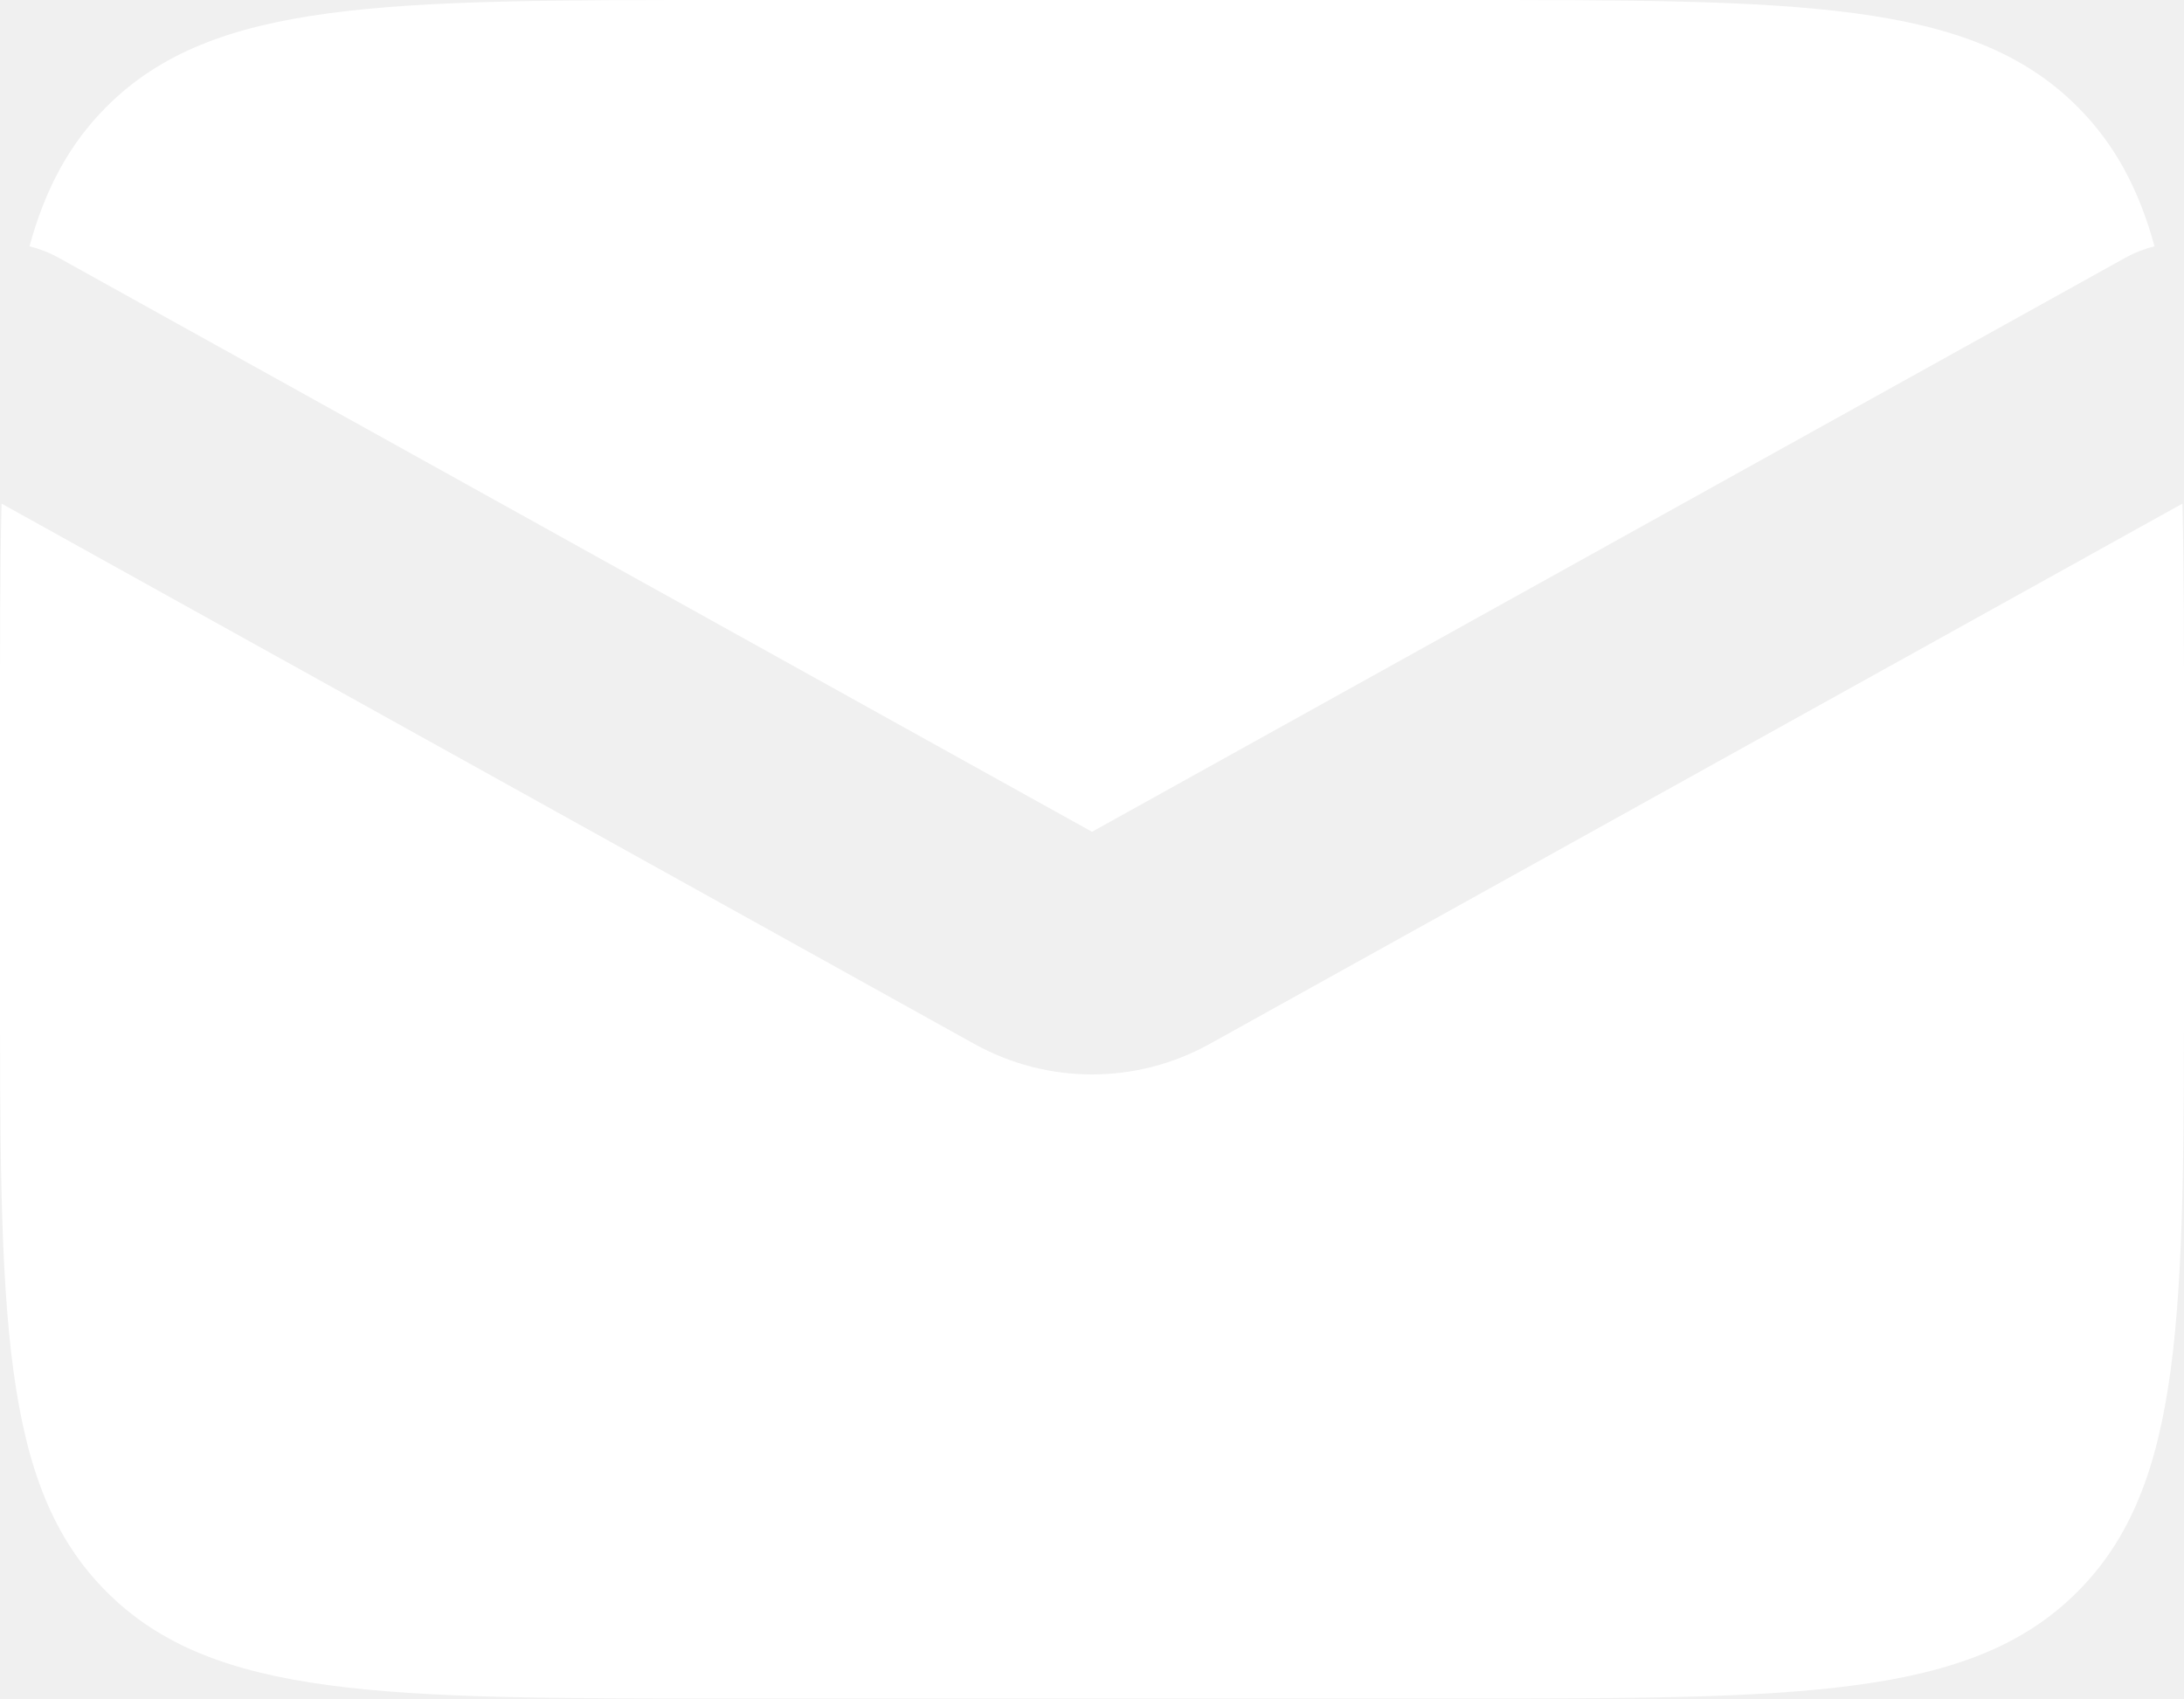
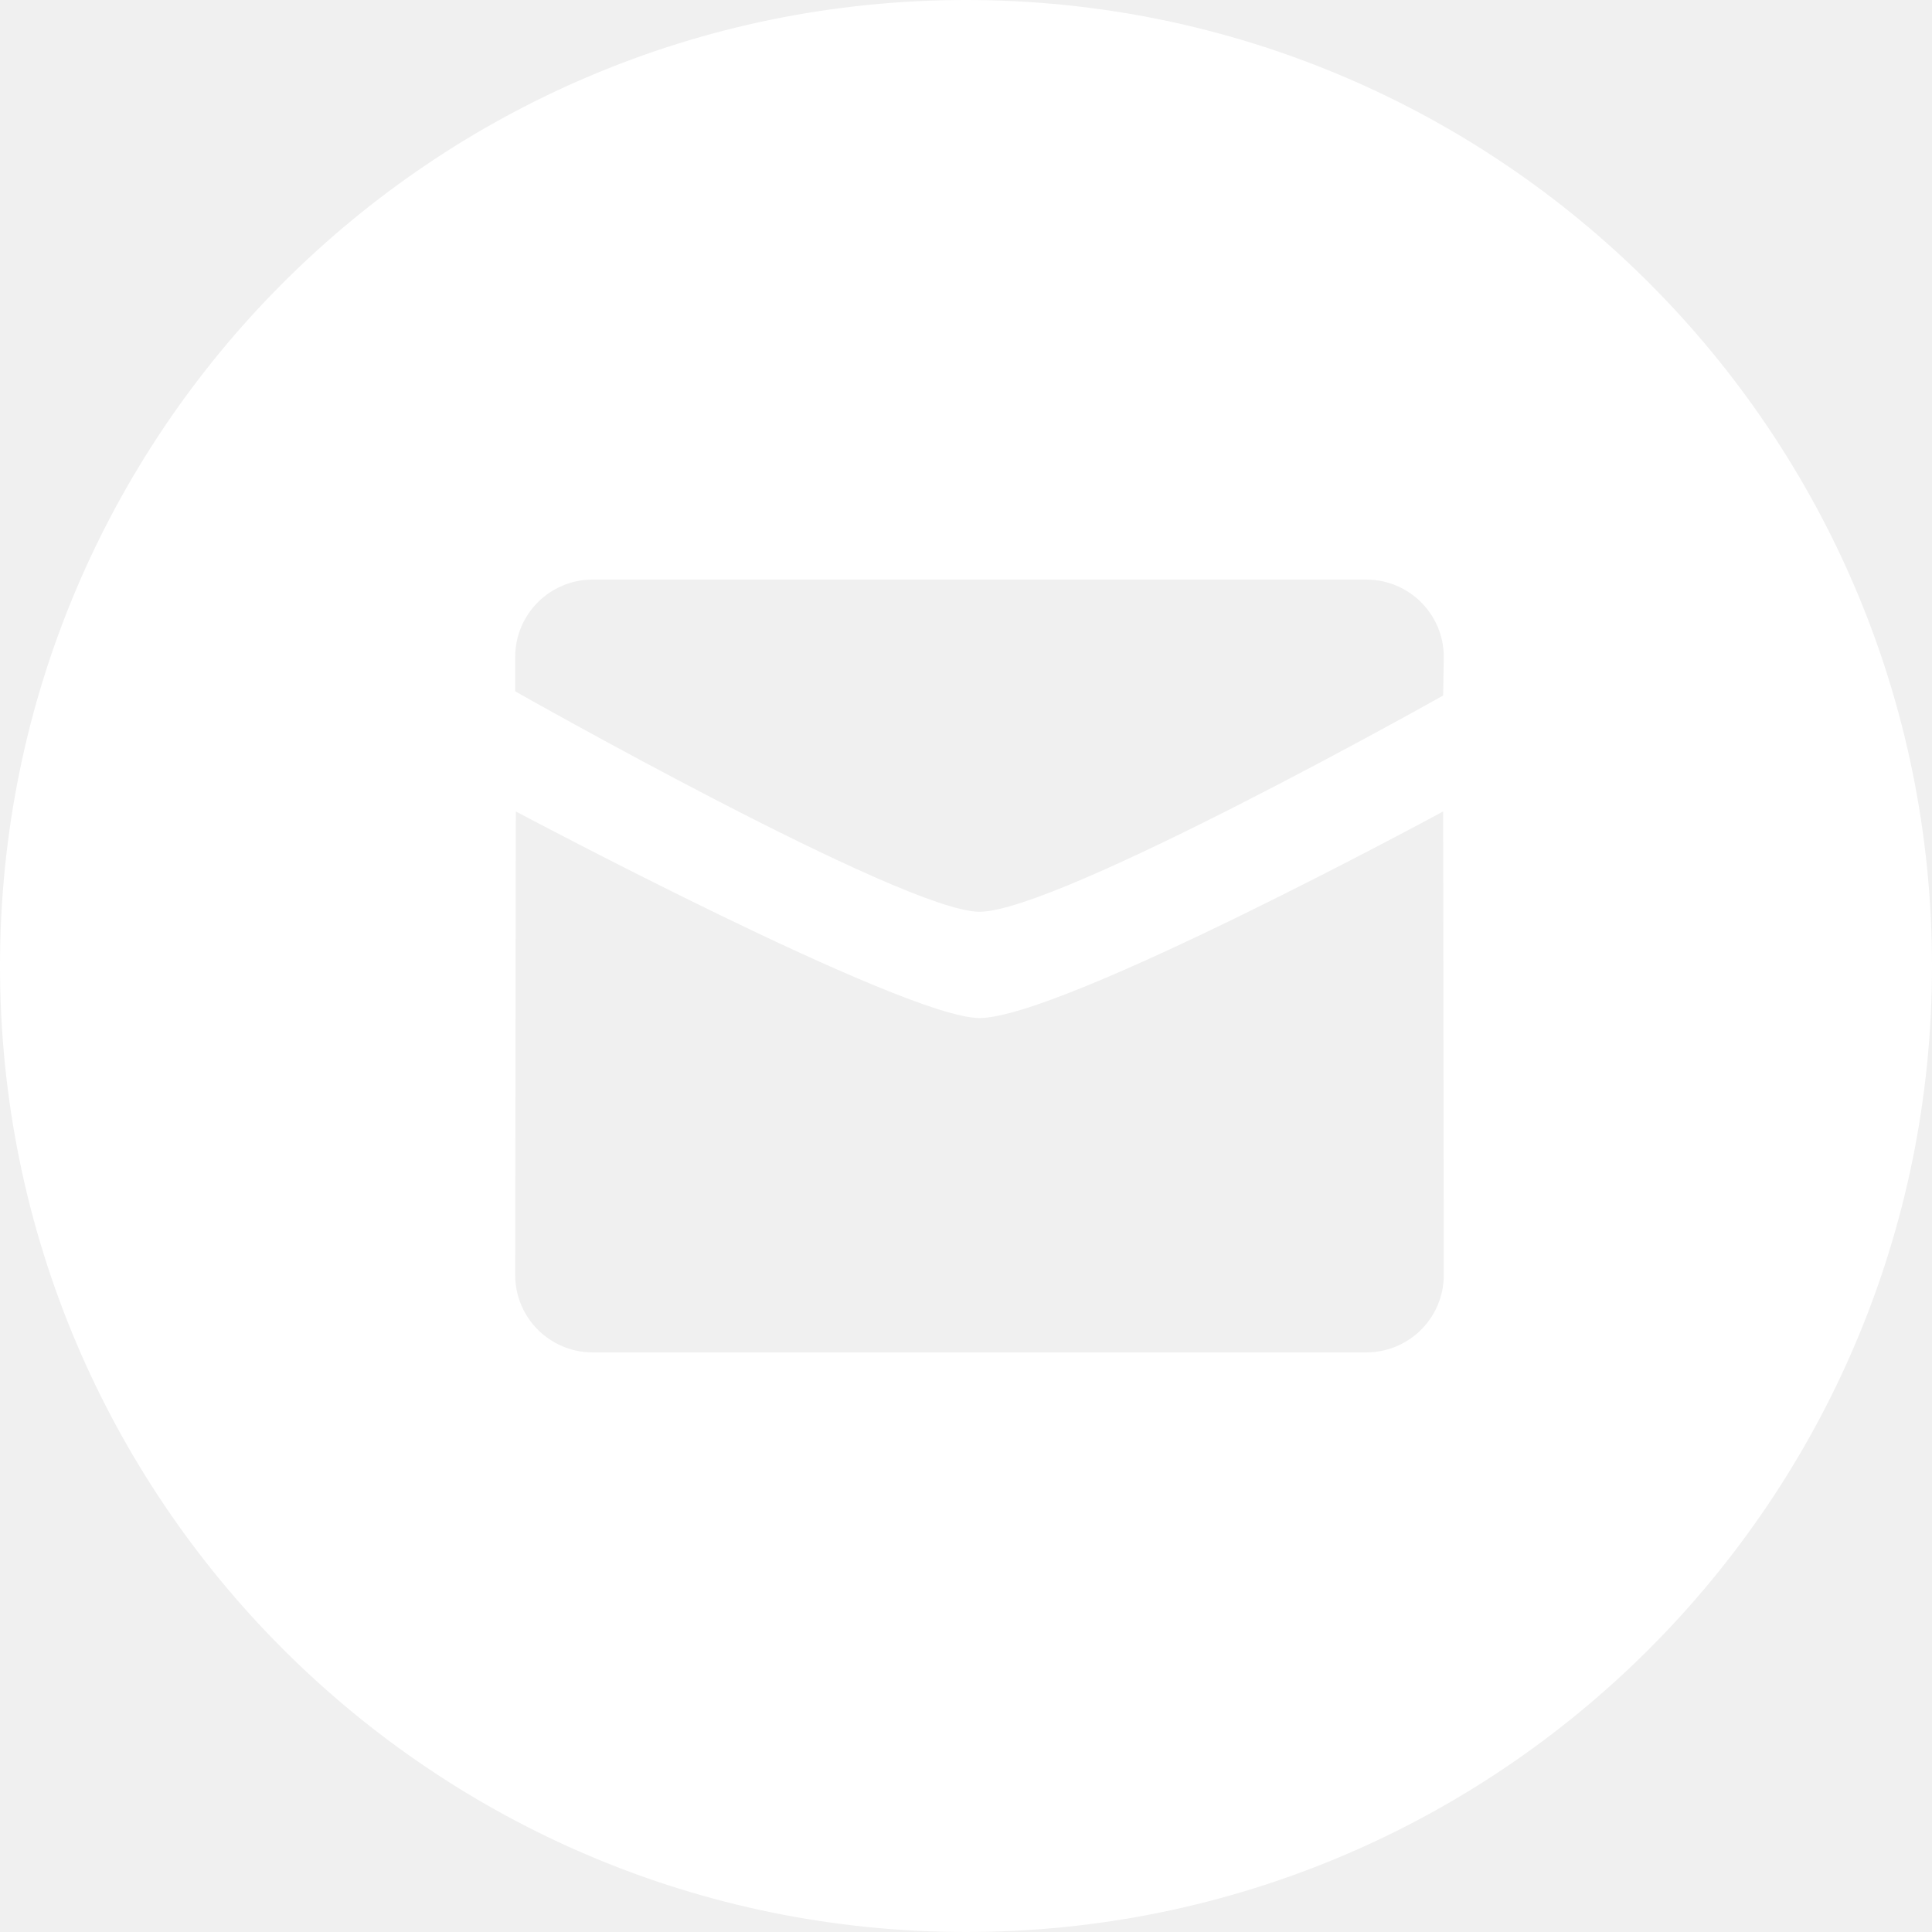
- <svg xmlns="http://www.w3.org/2000/svg" width="18" height="14" viewBox="0 0 18 14" fill="none">
-   <path d="M0.013 4.151C0 4.69 0 5.302 0 6V8C0 10.828 0 12.243 0.879 13.121C1.757 14 3.172 14 6 14H12C14.828 14 16.243 14 17.121 13.121C18 12.243 18 10.828 18 8V6C18 5.302 18 4.69 17.987 4.151L9.971 8.604C9.367 8.94 8.633 8.94 8.029 8.604L0.013 4.151Z" fill="white" />
-   <path d="M0.243 2.03C0.326 2.051 0.407 2.082 0.486 2.126L9 6.856L17.514 2.126C17.593 2.082 17.674 2.051 17.757 2.03C17.627 1.556 17.428 1.185 17.121 0.879C16.243 0 14.828 0 12 0H6C3.172 0 1.757 0 0.879 0.879C0.572 1.185 0.373 1.556 0.243 2.03Z" fill="white" />
+ <svg xmlns="http://www.w3.org/2000/svg" width="48" height="48" viewBox="0 0 48 48" fill="none">
+   <path d="M24 0C37.255 0 48 10.745 48 24C48 37.255 37.255 48 24 48C10.745 48 0 37.255 0 24C0 10.745 10.745 0 24 0ZM35.855 20.16C35.855 20.16 26.389 25.293 24.334 25.293C22.462 25.292 12.854 20.181 12.815 20.16L12.8 31.68C12.8 32.739 13.661 33.599 14.722 33.6H33.947C35.01 33.599 35.87 32.739 35.87 31.68L35.855 20.16ZM14.722 14.4C13.66 14.4 12.8 15.261 12.8 16.32V17.176C12.82 17.187 22.46 22.652 24.334 22.653C26.297 22.653 35.83 17.294 35.855 17.28L35.87 16.32C35.87 15.261 35.01 14.401 33.947 14.4H14.722Z" fill="white" />
</svg>
